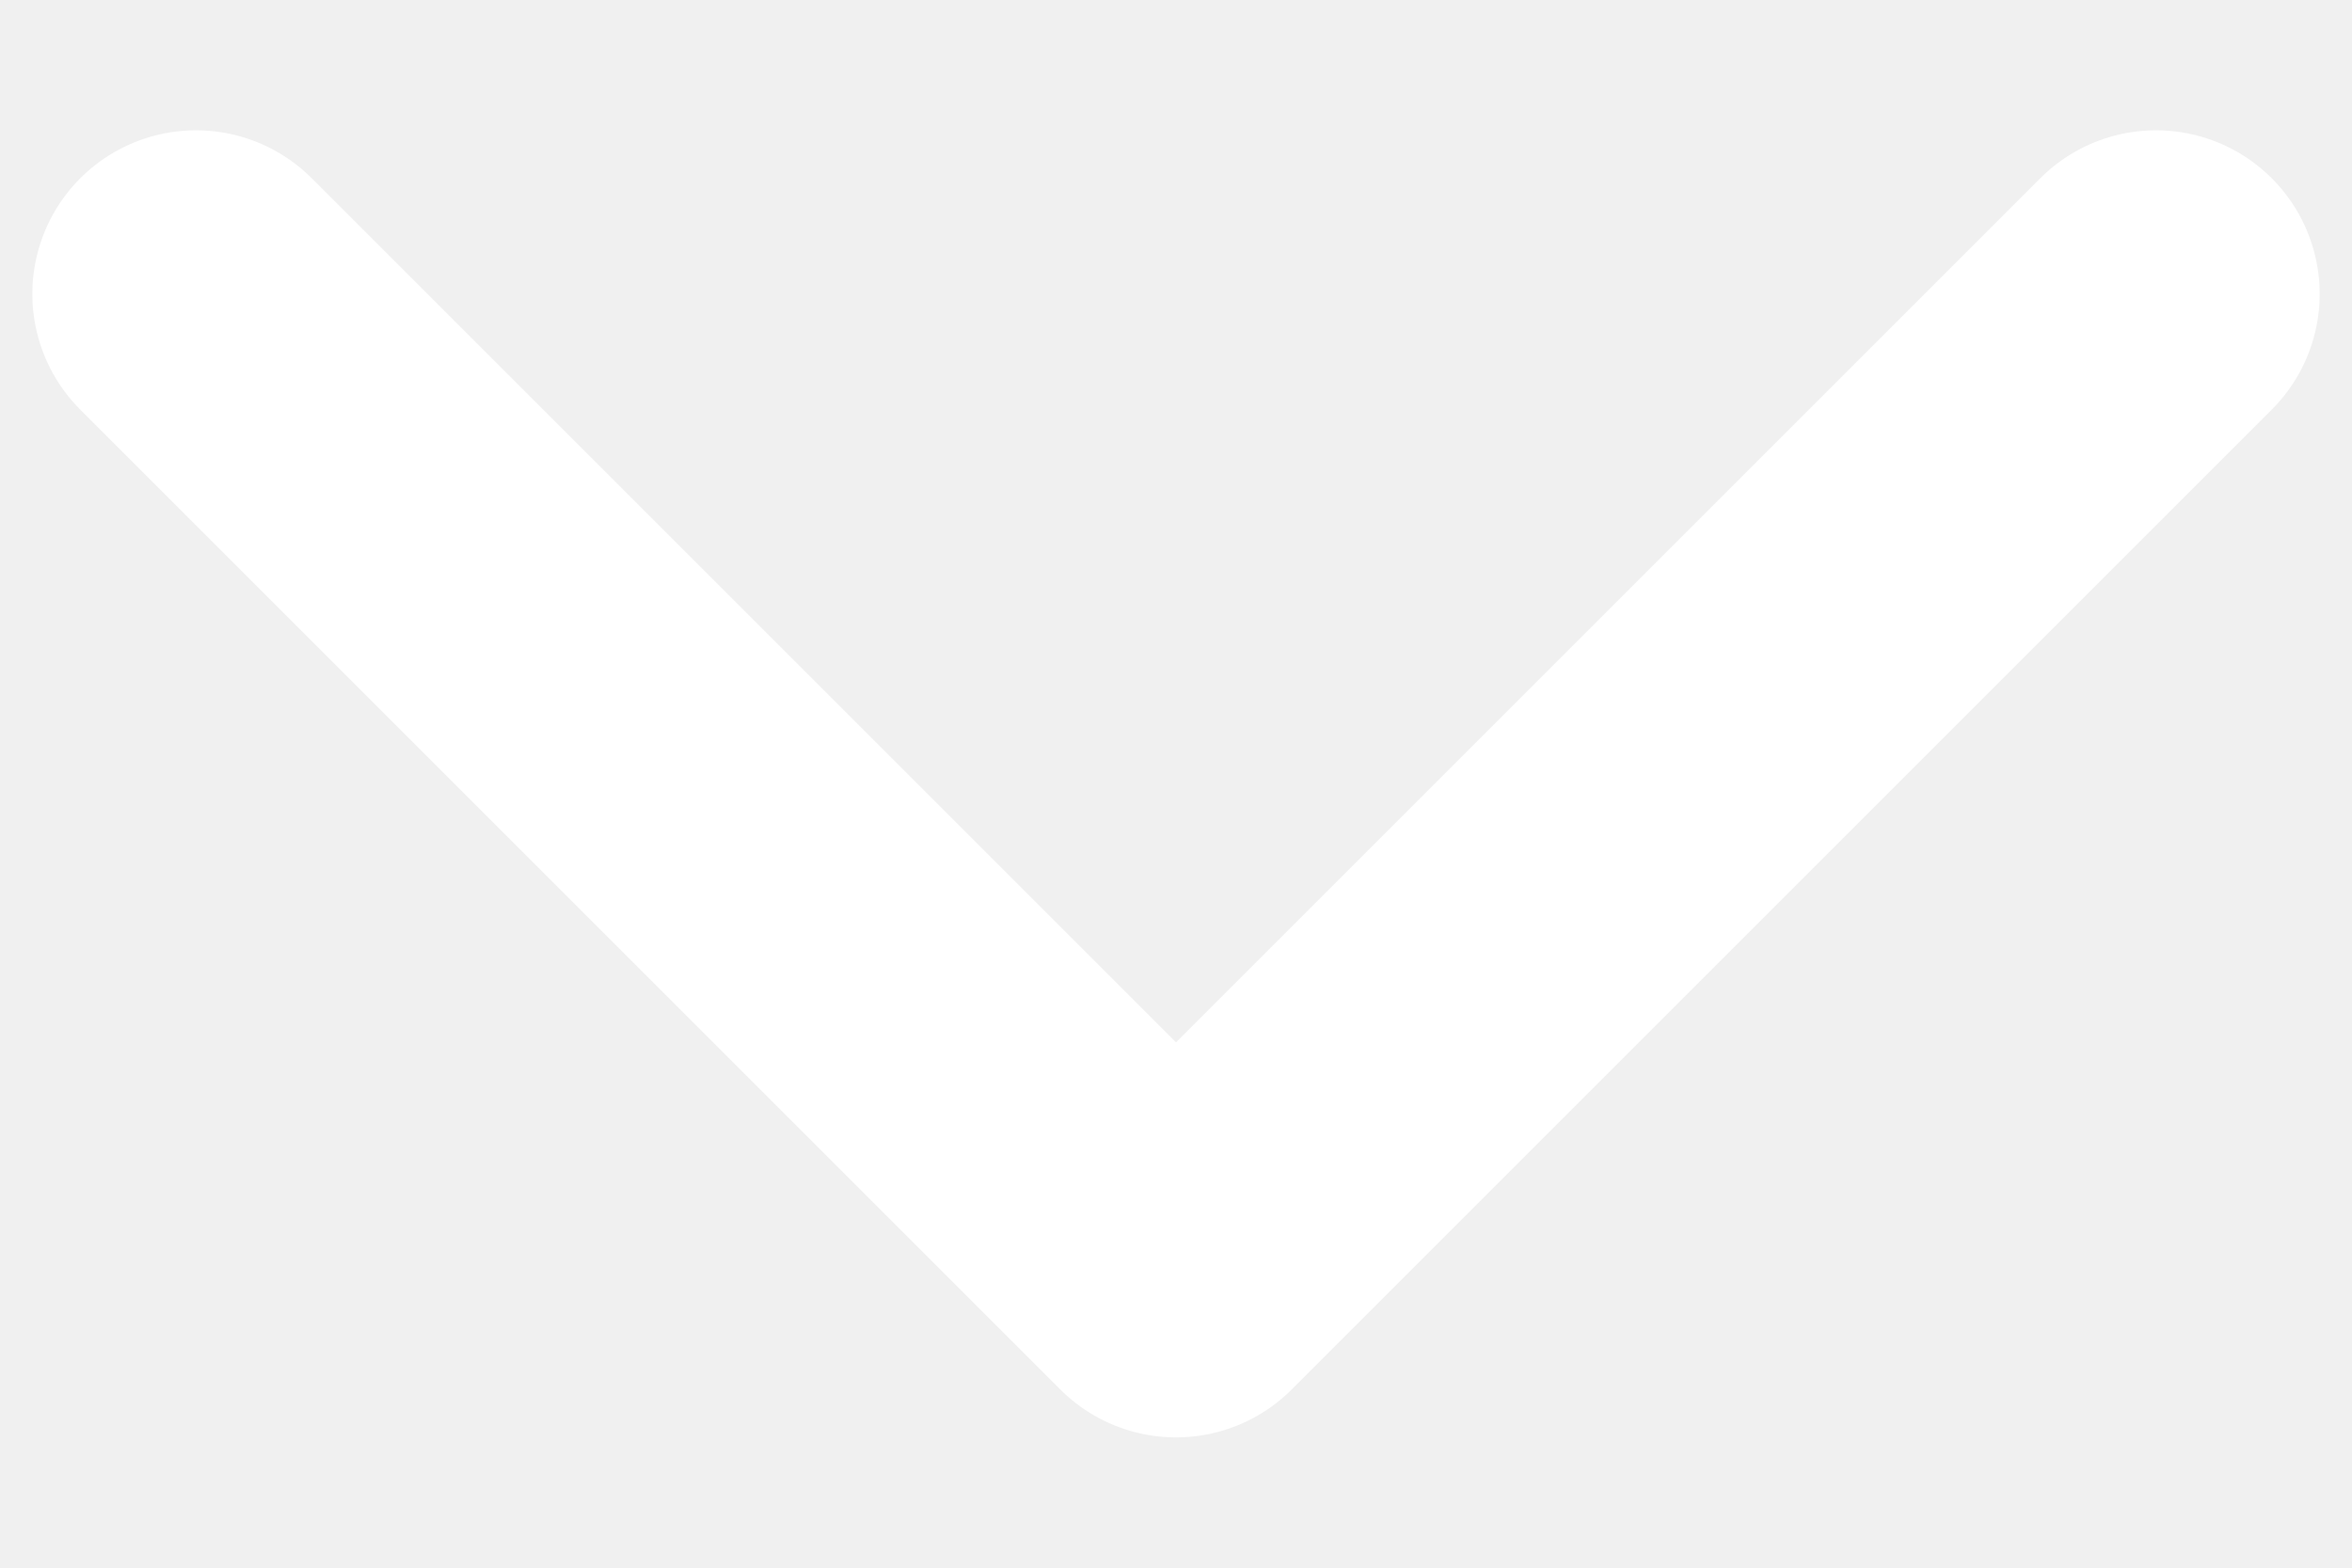
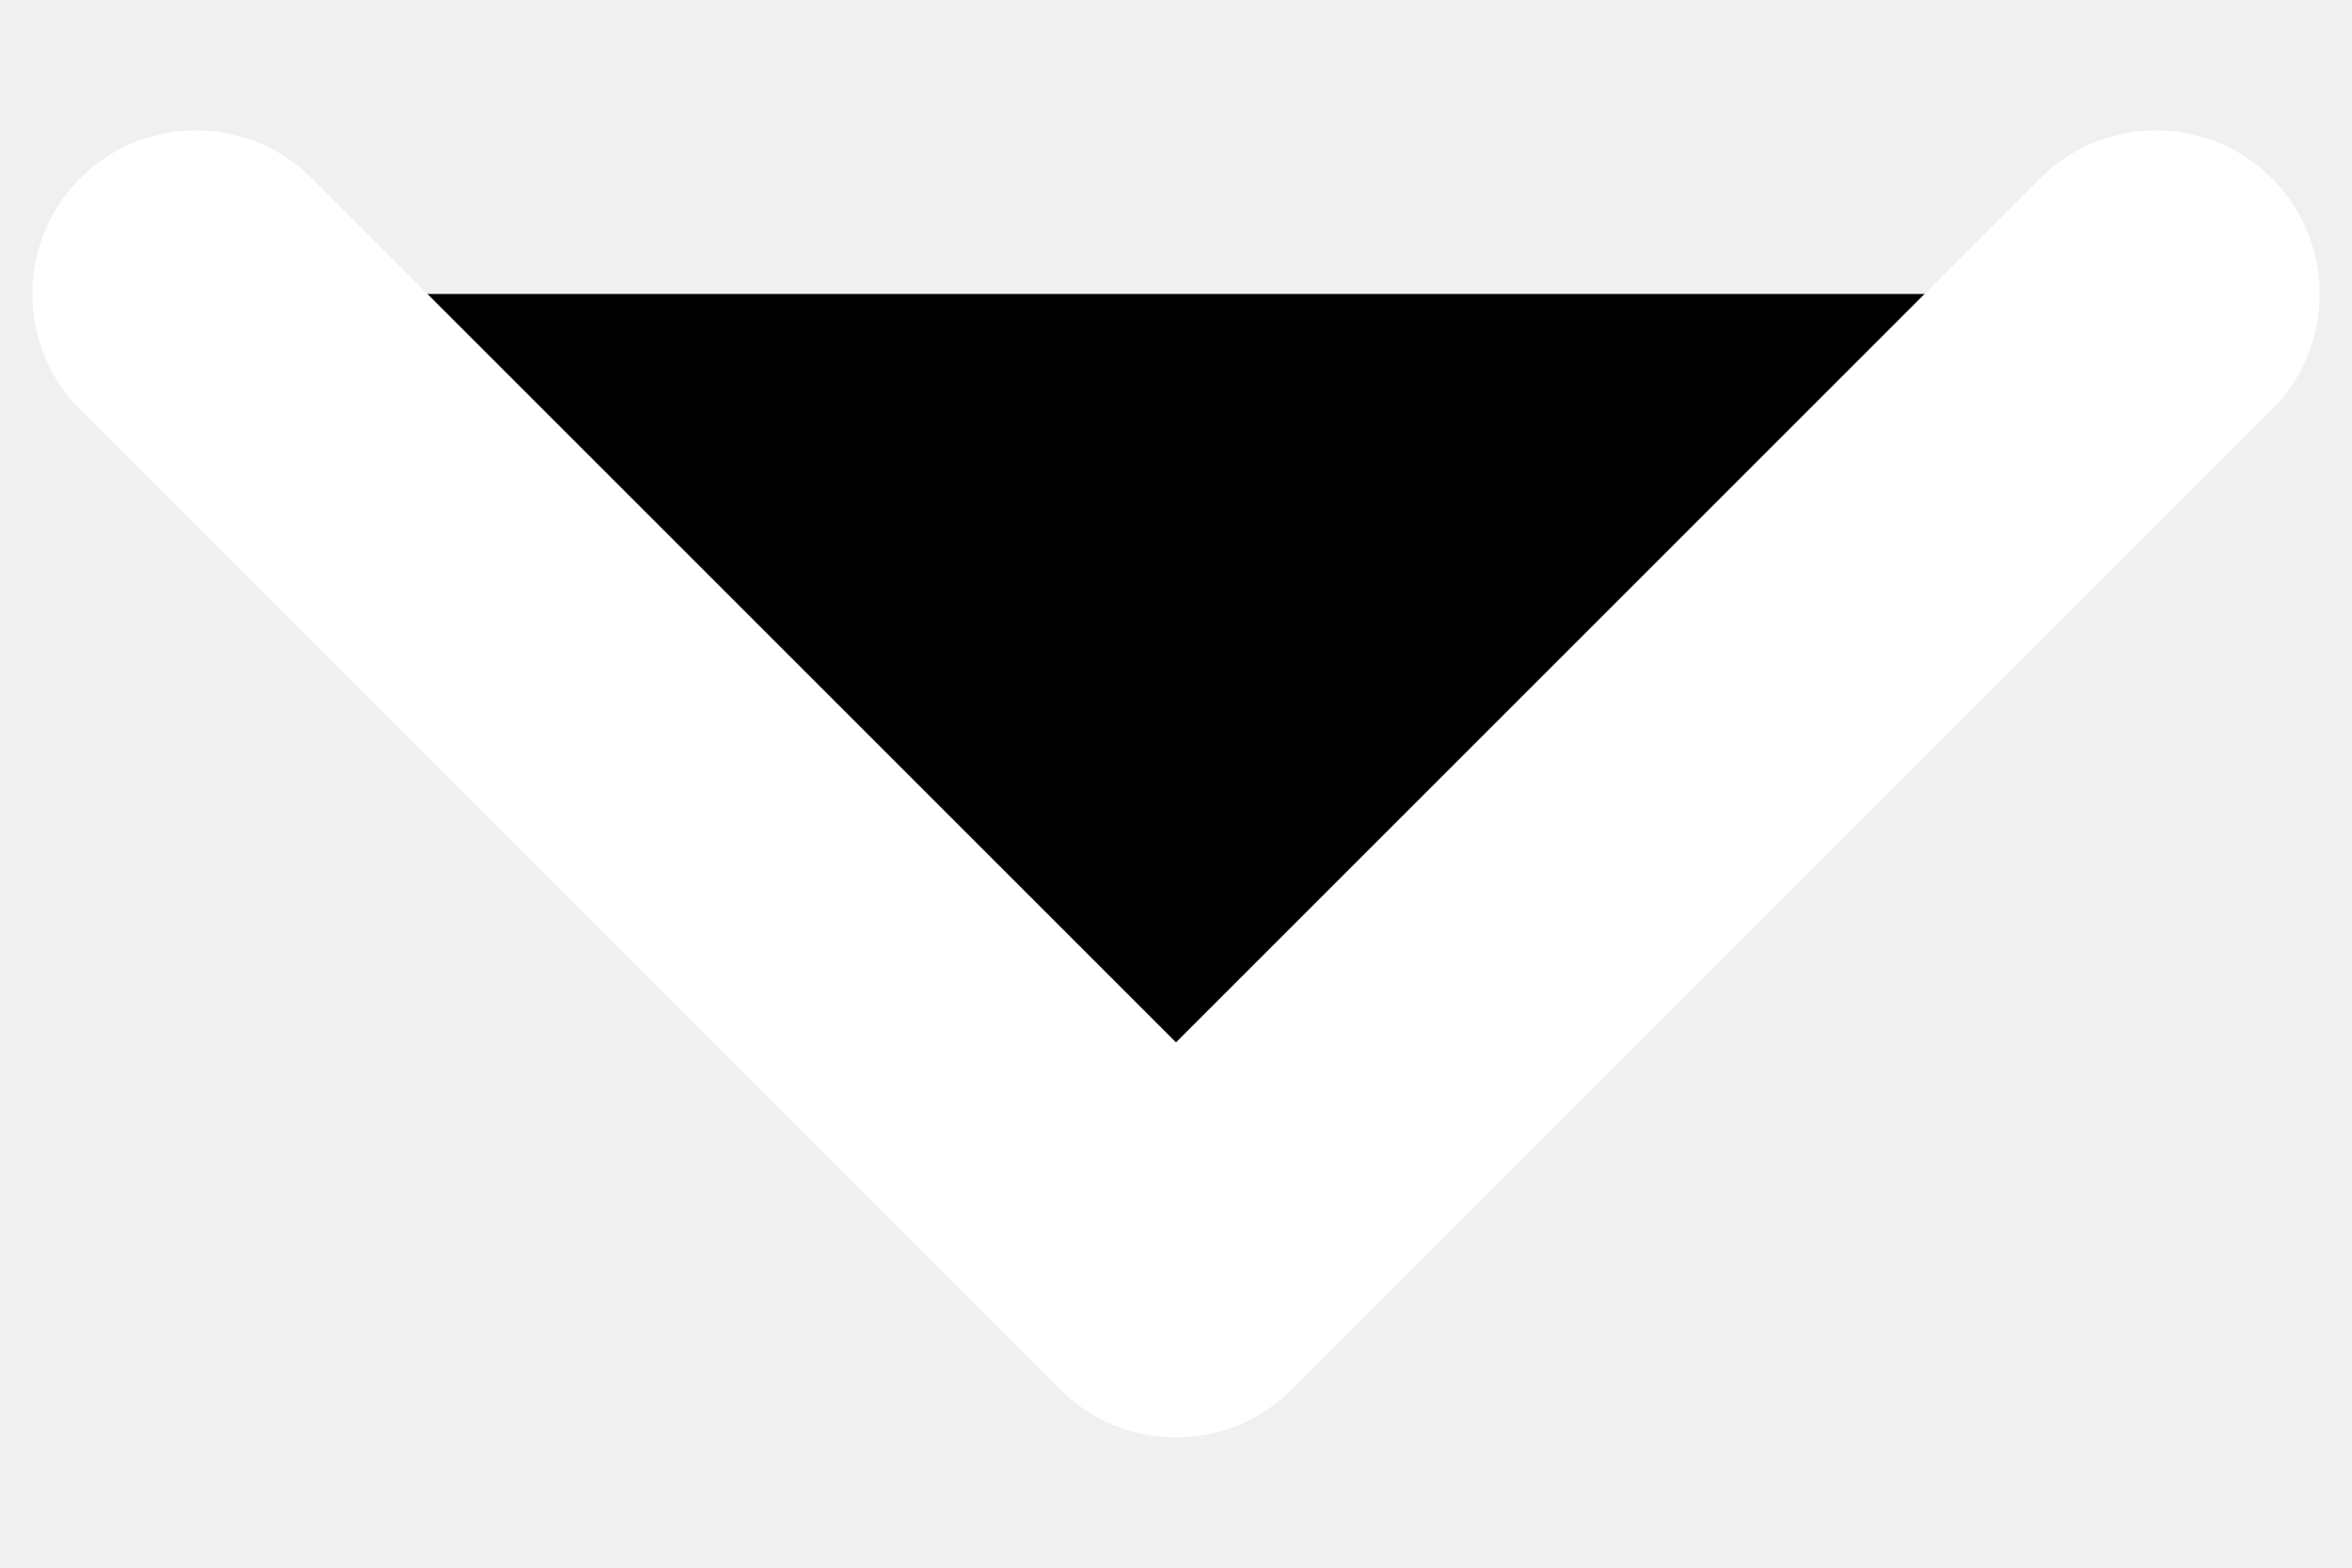
- <svg xmlns="http://www.w3.org/2000/svg" width="12" height="8" viewBox="0 0 12 8" fill="none">
+ <svg xmlns="http://www.w3.org/2000/svg" width="12" height="8" viewBox="0 0 12 8" fill="black">
  <path d="M1 1.5L6 6.5L11 1.5" stroke="white" stroke-width="1.67" stroke-linecap="round" stroke-linejoin="round" />
</svg>
